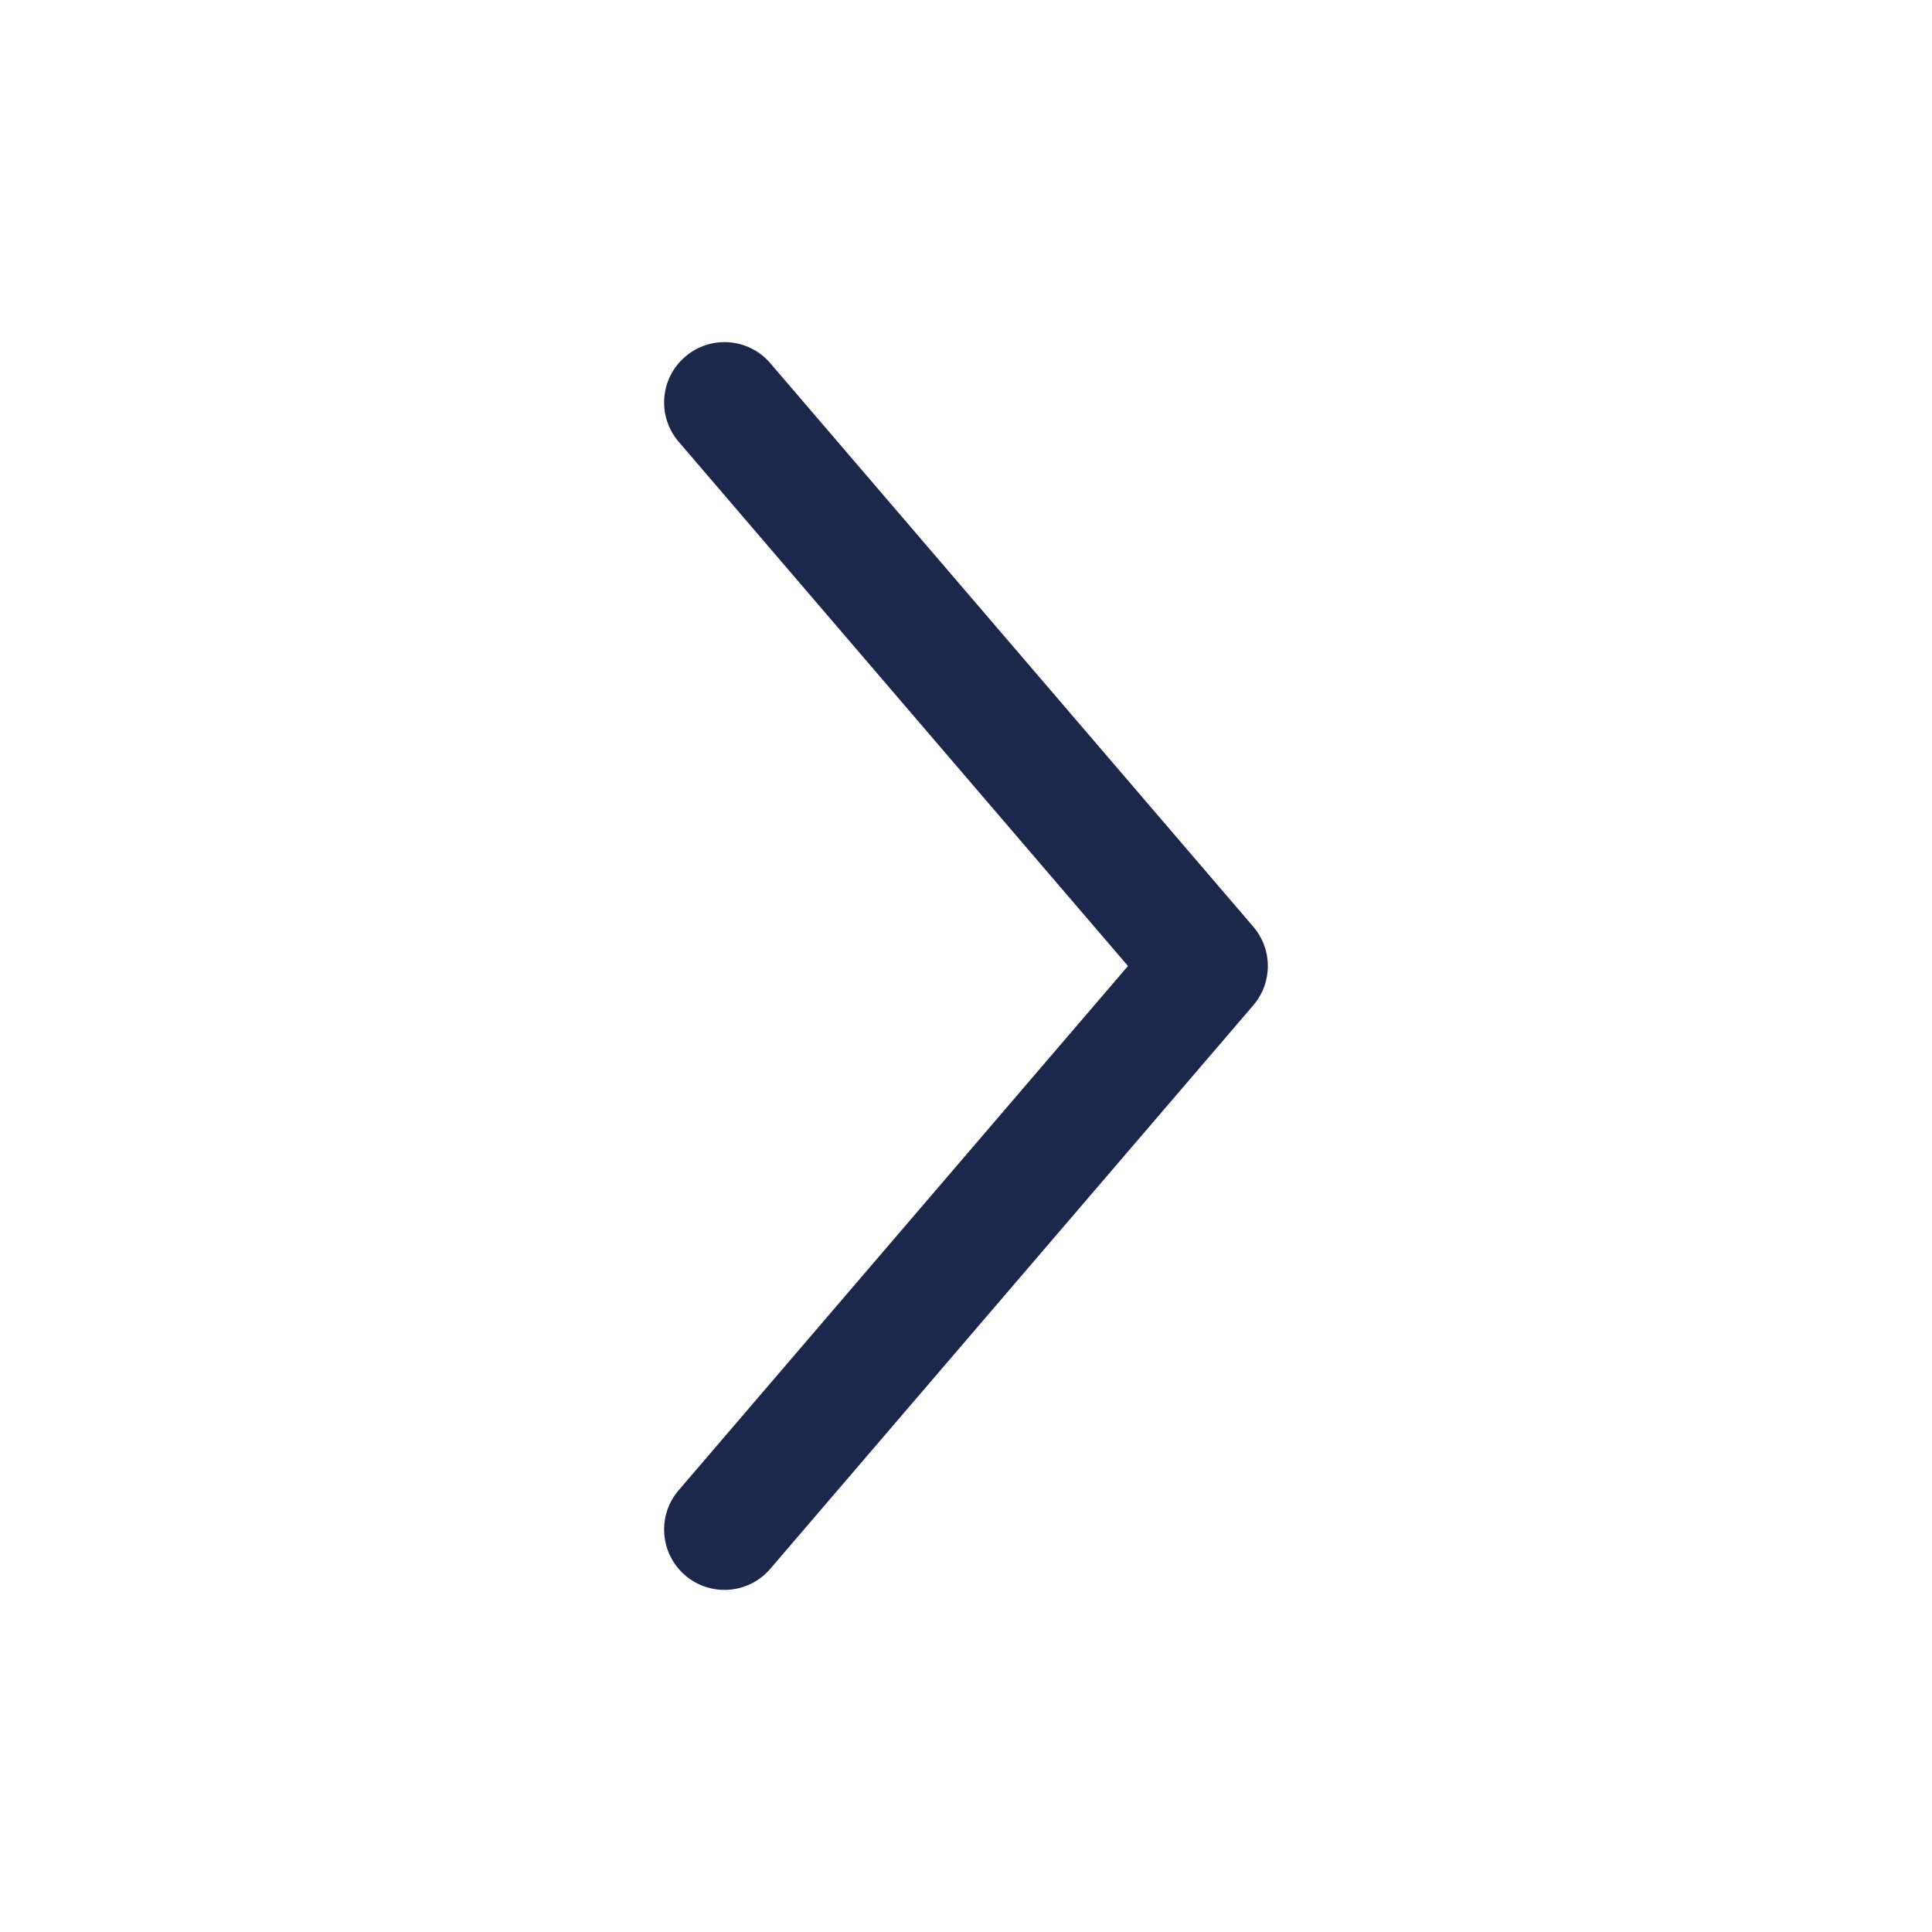
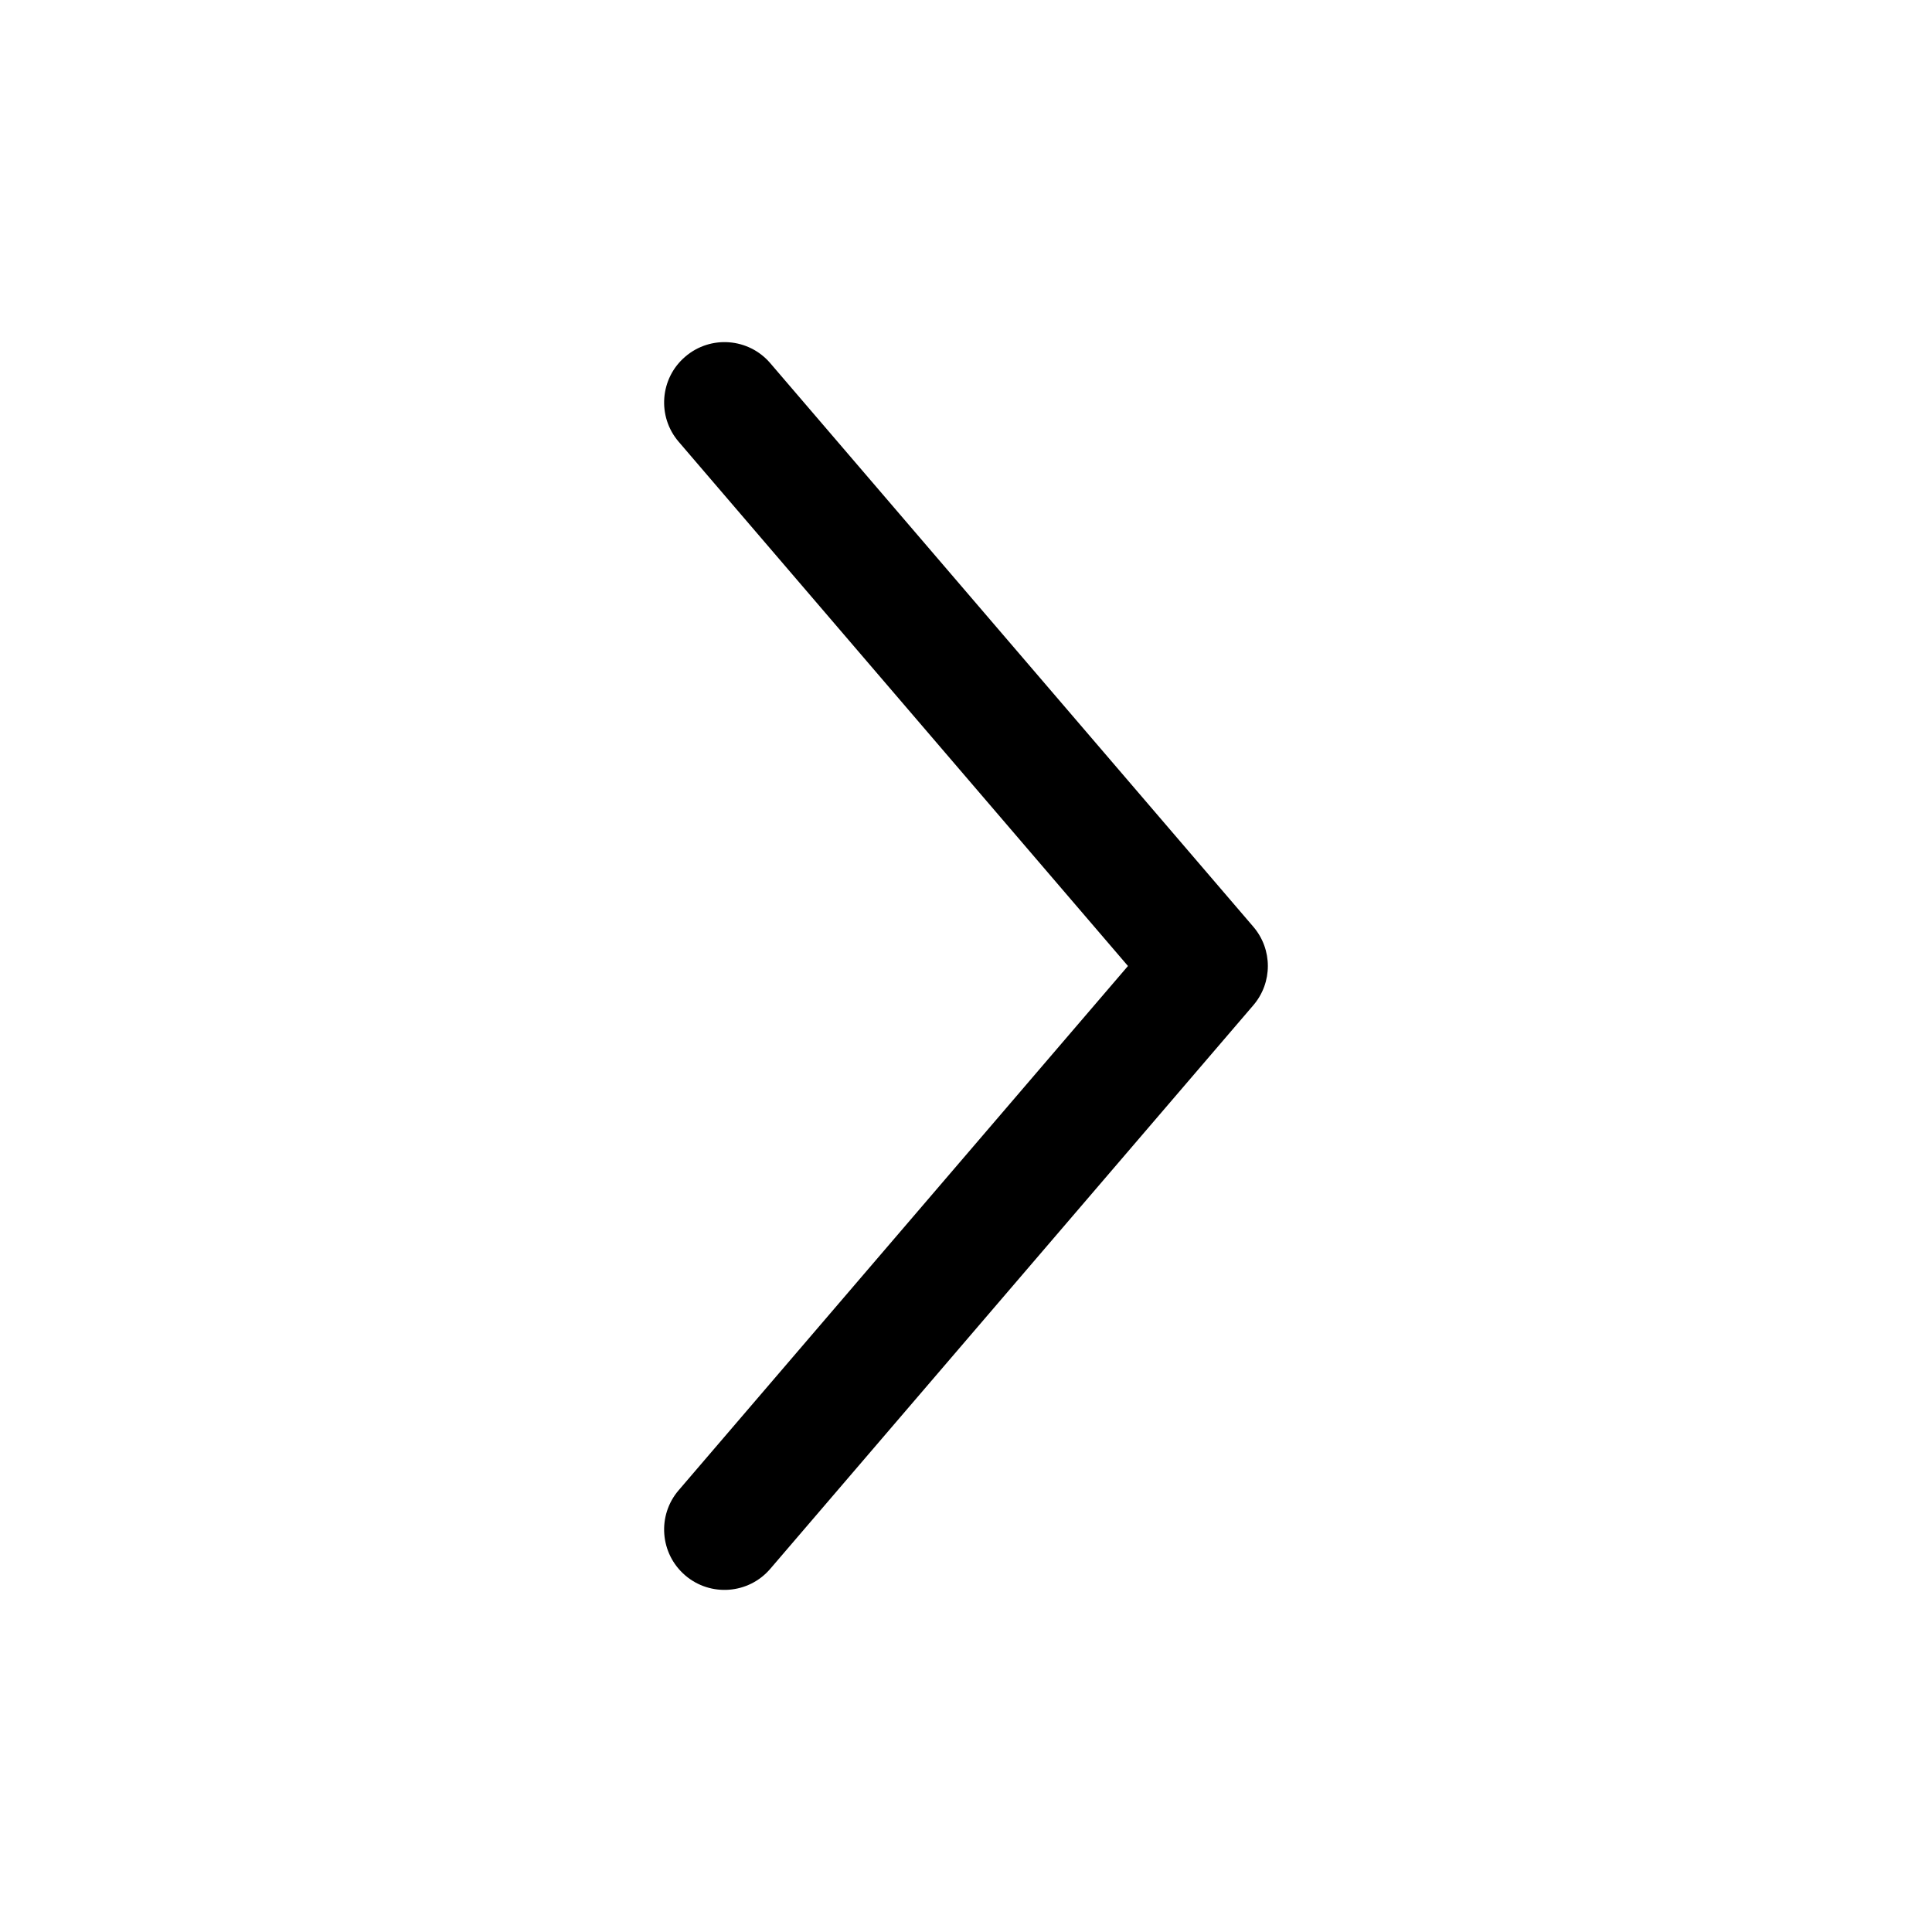
<svg xmlns="http://www.w3.org/2000/svg" width="800px" height="800px" viewBox="0 0 24 24" fill="none">
-   <path fill-rule="evenodd" clip-rule="evenodd" d="M8.512 4.431C8.826 4.161 9.3 4.197 9.569 4.512L15.569 11.512C15.81 11.793 15.81 12.207 15.569 12.488L9.569 19.488C9.3 19.803 8.826 19.839 8.512 19.57C8.197 19.3 8.161 18.826 8.431 18.512L14.012 12L8.431 5.488C8.161 5.174 8.197 4.7 8.512 4.431Z" fill="#1C274C" />
+   <path fill-rule="evenodd" clip-rule="evenodd" d="M8.512 4.431C8.826 4.161 9.3 4.197 9.569 4.512L15.569 11.512C15.81 11.793 15.81 12.207 15.569 12.488L9.569 19.488C9.3 19.803 8.826 19.839 8.512 19.57C8.197 19.3 8.161 18.826 8.431 18.512L14.012 12L8.431 5.488C8.161 5.174 8.197 4.7 8.512 4.431Z" fill="#000000" />
</svg>
